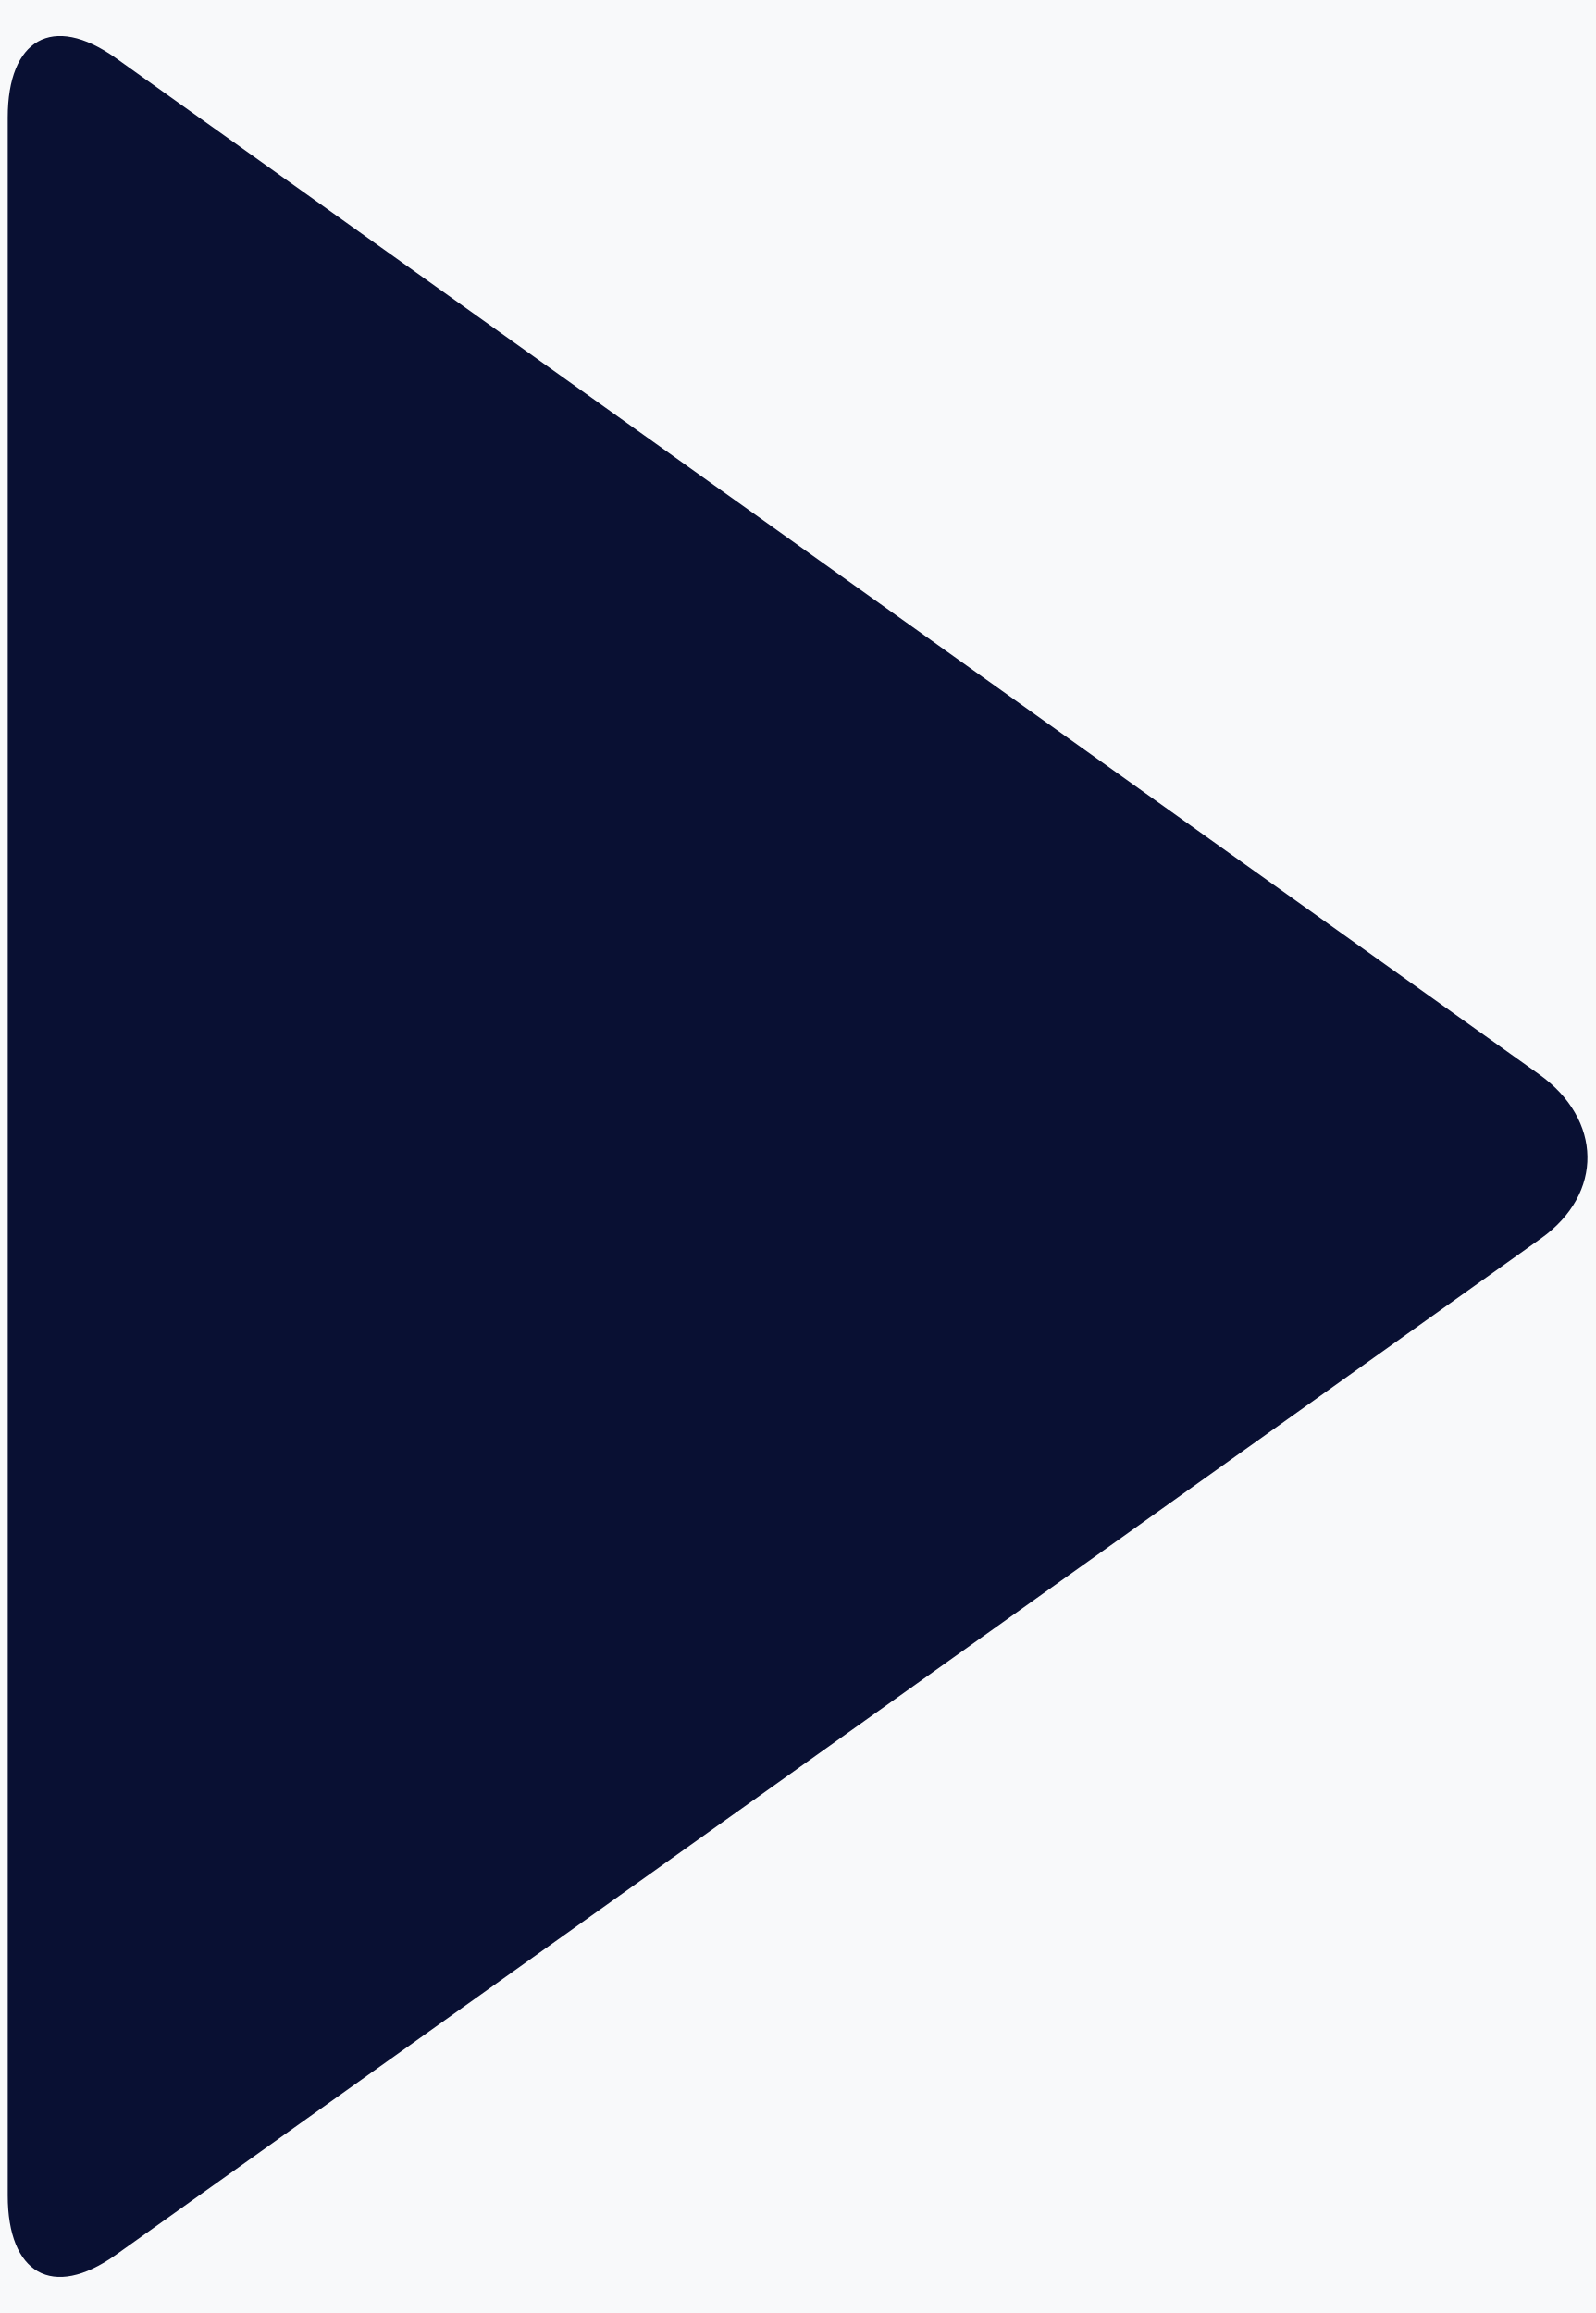
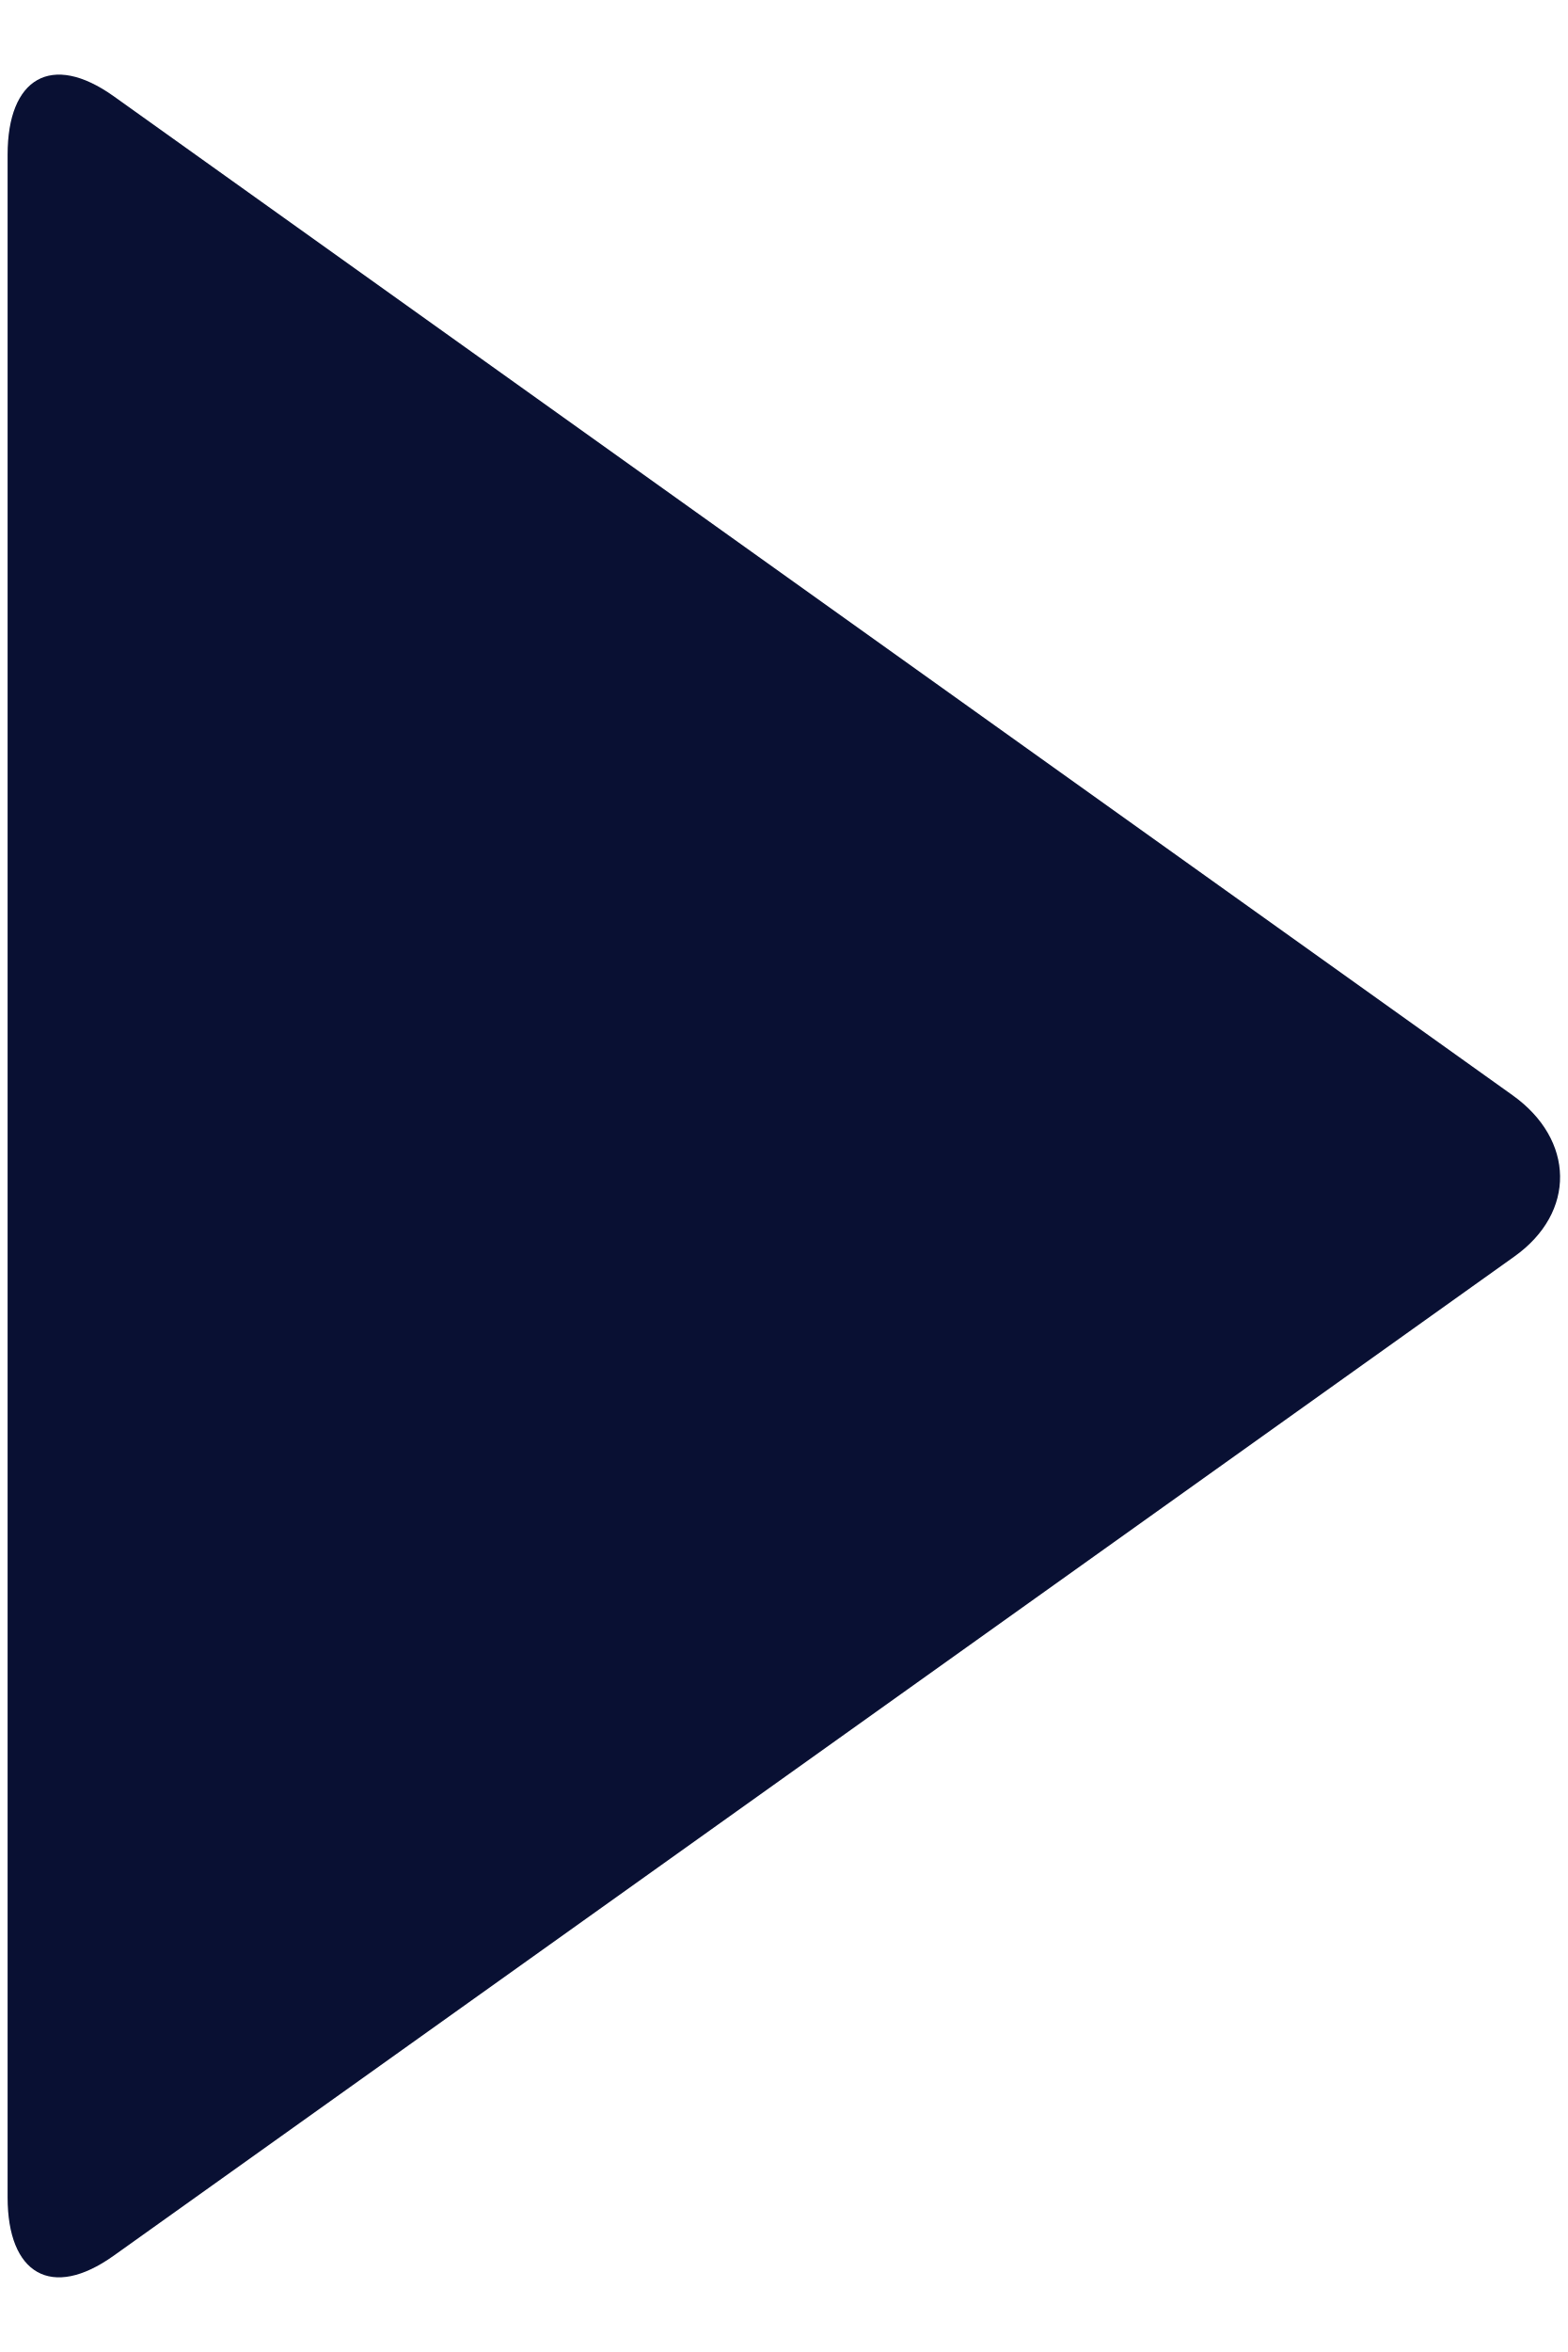
- <svg xmlns="http://www.w3.org/2000/svg" width="20px" height="29px" viewBox="0 0 20 29" version="1.1">
-   <g id="Financiamiento" stroke="none" stroke-width="1" fill="none" fill-rule="evenodd">
-     <g transform="translate(-1305, -1012)">
-       <rect fill="#F8F9FA" x="0" y="0" width="1440" height="3191" />
-       <g id="Group" transform="translate(1290, 1001.5)">
-         <polygon id="Fill-1" points="0 50 50 50 50 0 0 0" />
-         <path d="M34.318,26.029 L16.451,38.772 C15.655,39.339 15.097,39.003 15.097,38.028 L15.097,11.972 C15.097,10.996 15.655,10.661 16.451,11.227 L34.297,23.97 C35.09,24.536 35.112,25.464 34.318,26.029" id="Fill-2" fill="#091033" />
-       </g>
-     </g>
+ <svg xmlns="http://www.w3.org/2000/svg" width="20px" height="30px" viewBox="0 0 20 30" version="1.1">
+   <g id="Symbols" stroke="none" stroke-width="1" fill="none" fill-rule="evenodd">
+     <path d="M19.317,16.029 L1.45,28.772 C0.655,29.339 0.097,29.003 0.097,28.028 L0.097,1.972 C0.097,0.996 0.655,0.661 1.45,1.227 L19.297,13.97 C20.09,14.536 20.113,15.464 19.317,16.029" id="Fill-2" fill="#091033" />
  </g>
</svg>
